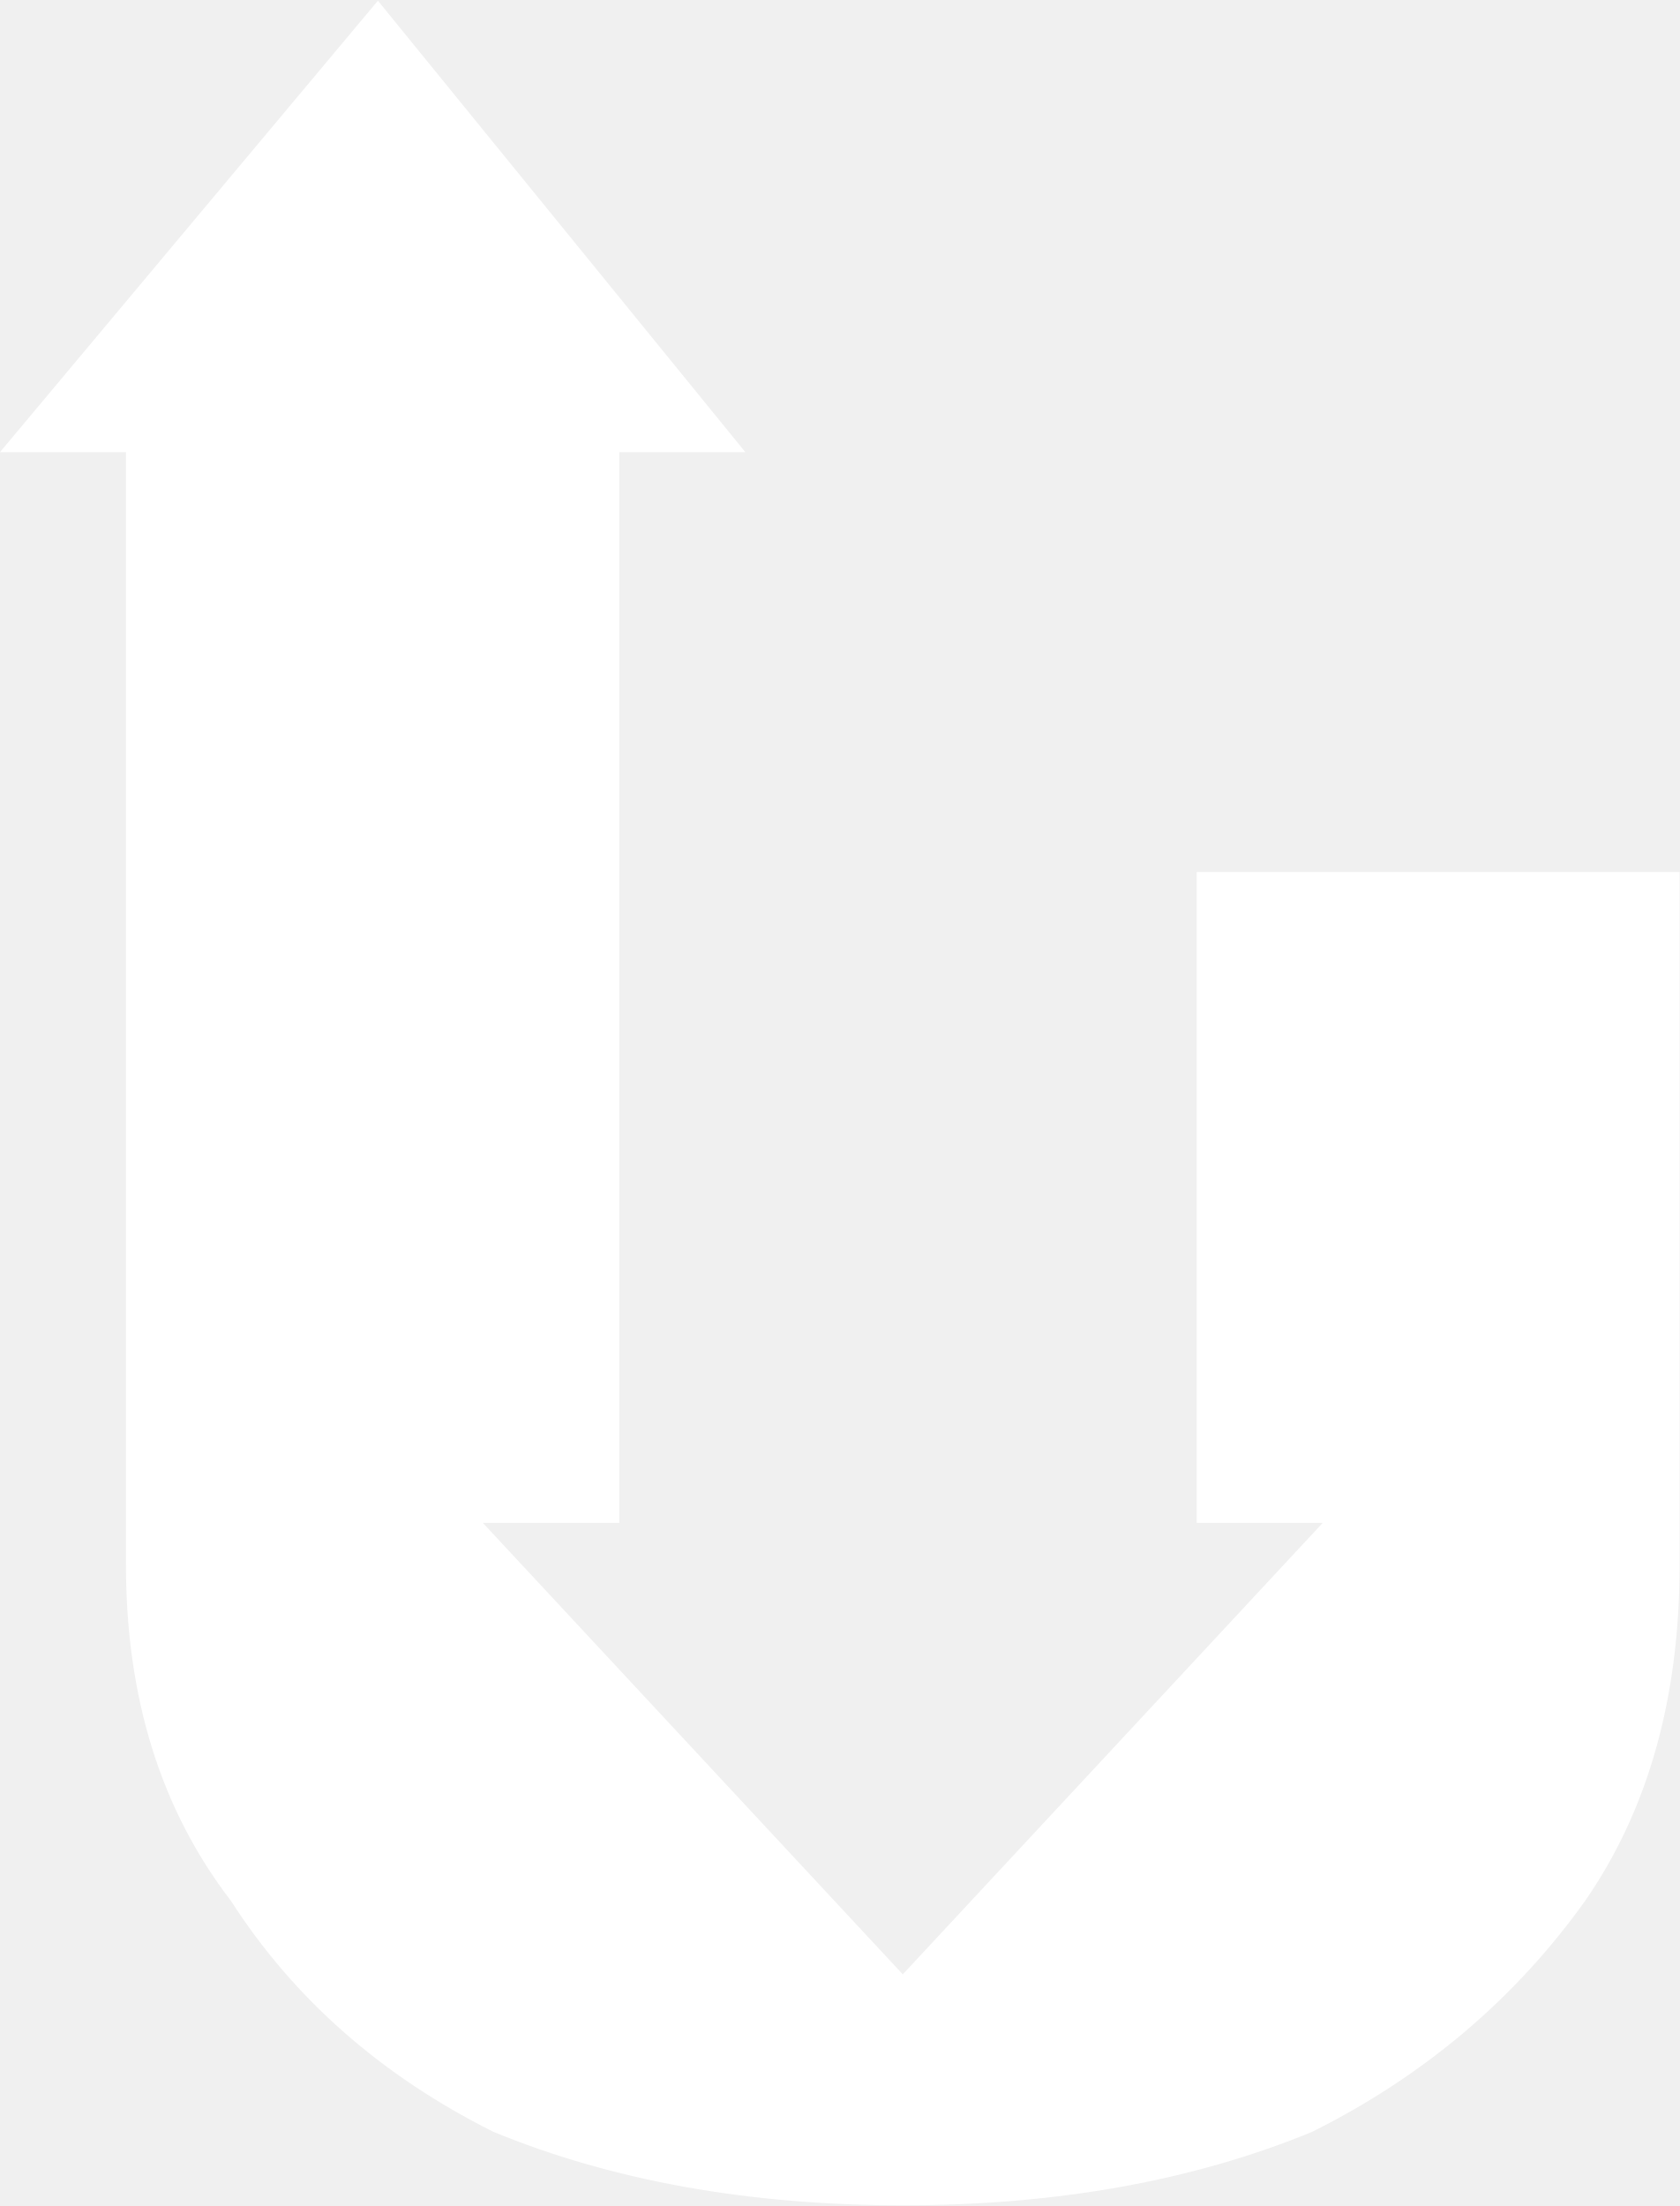
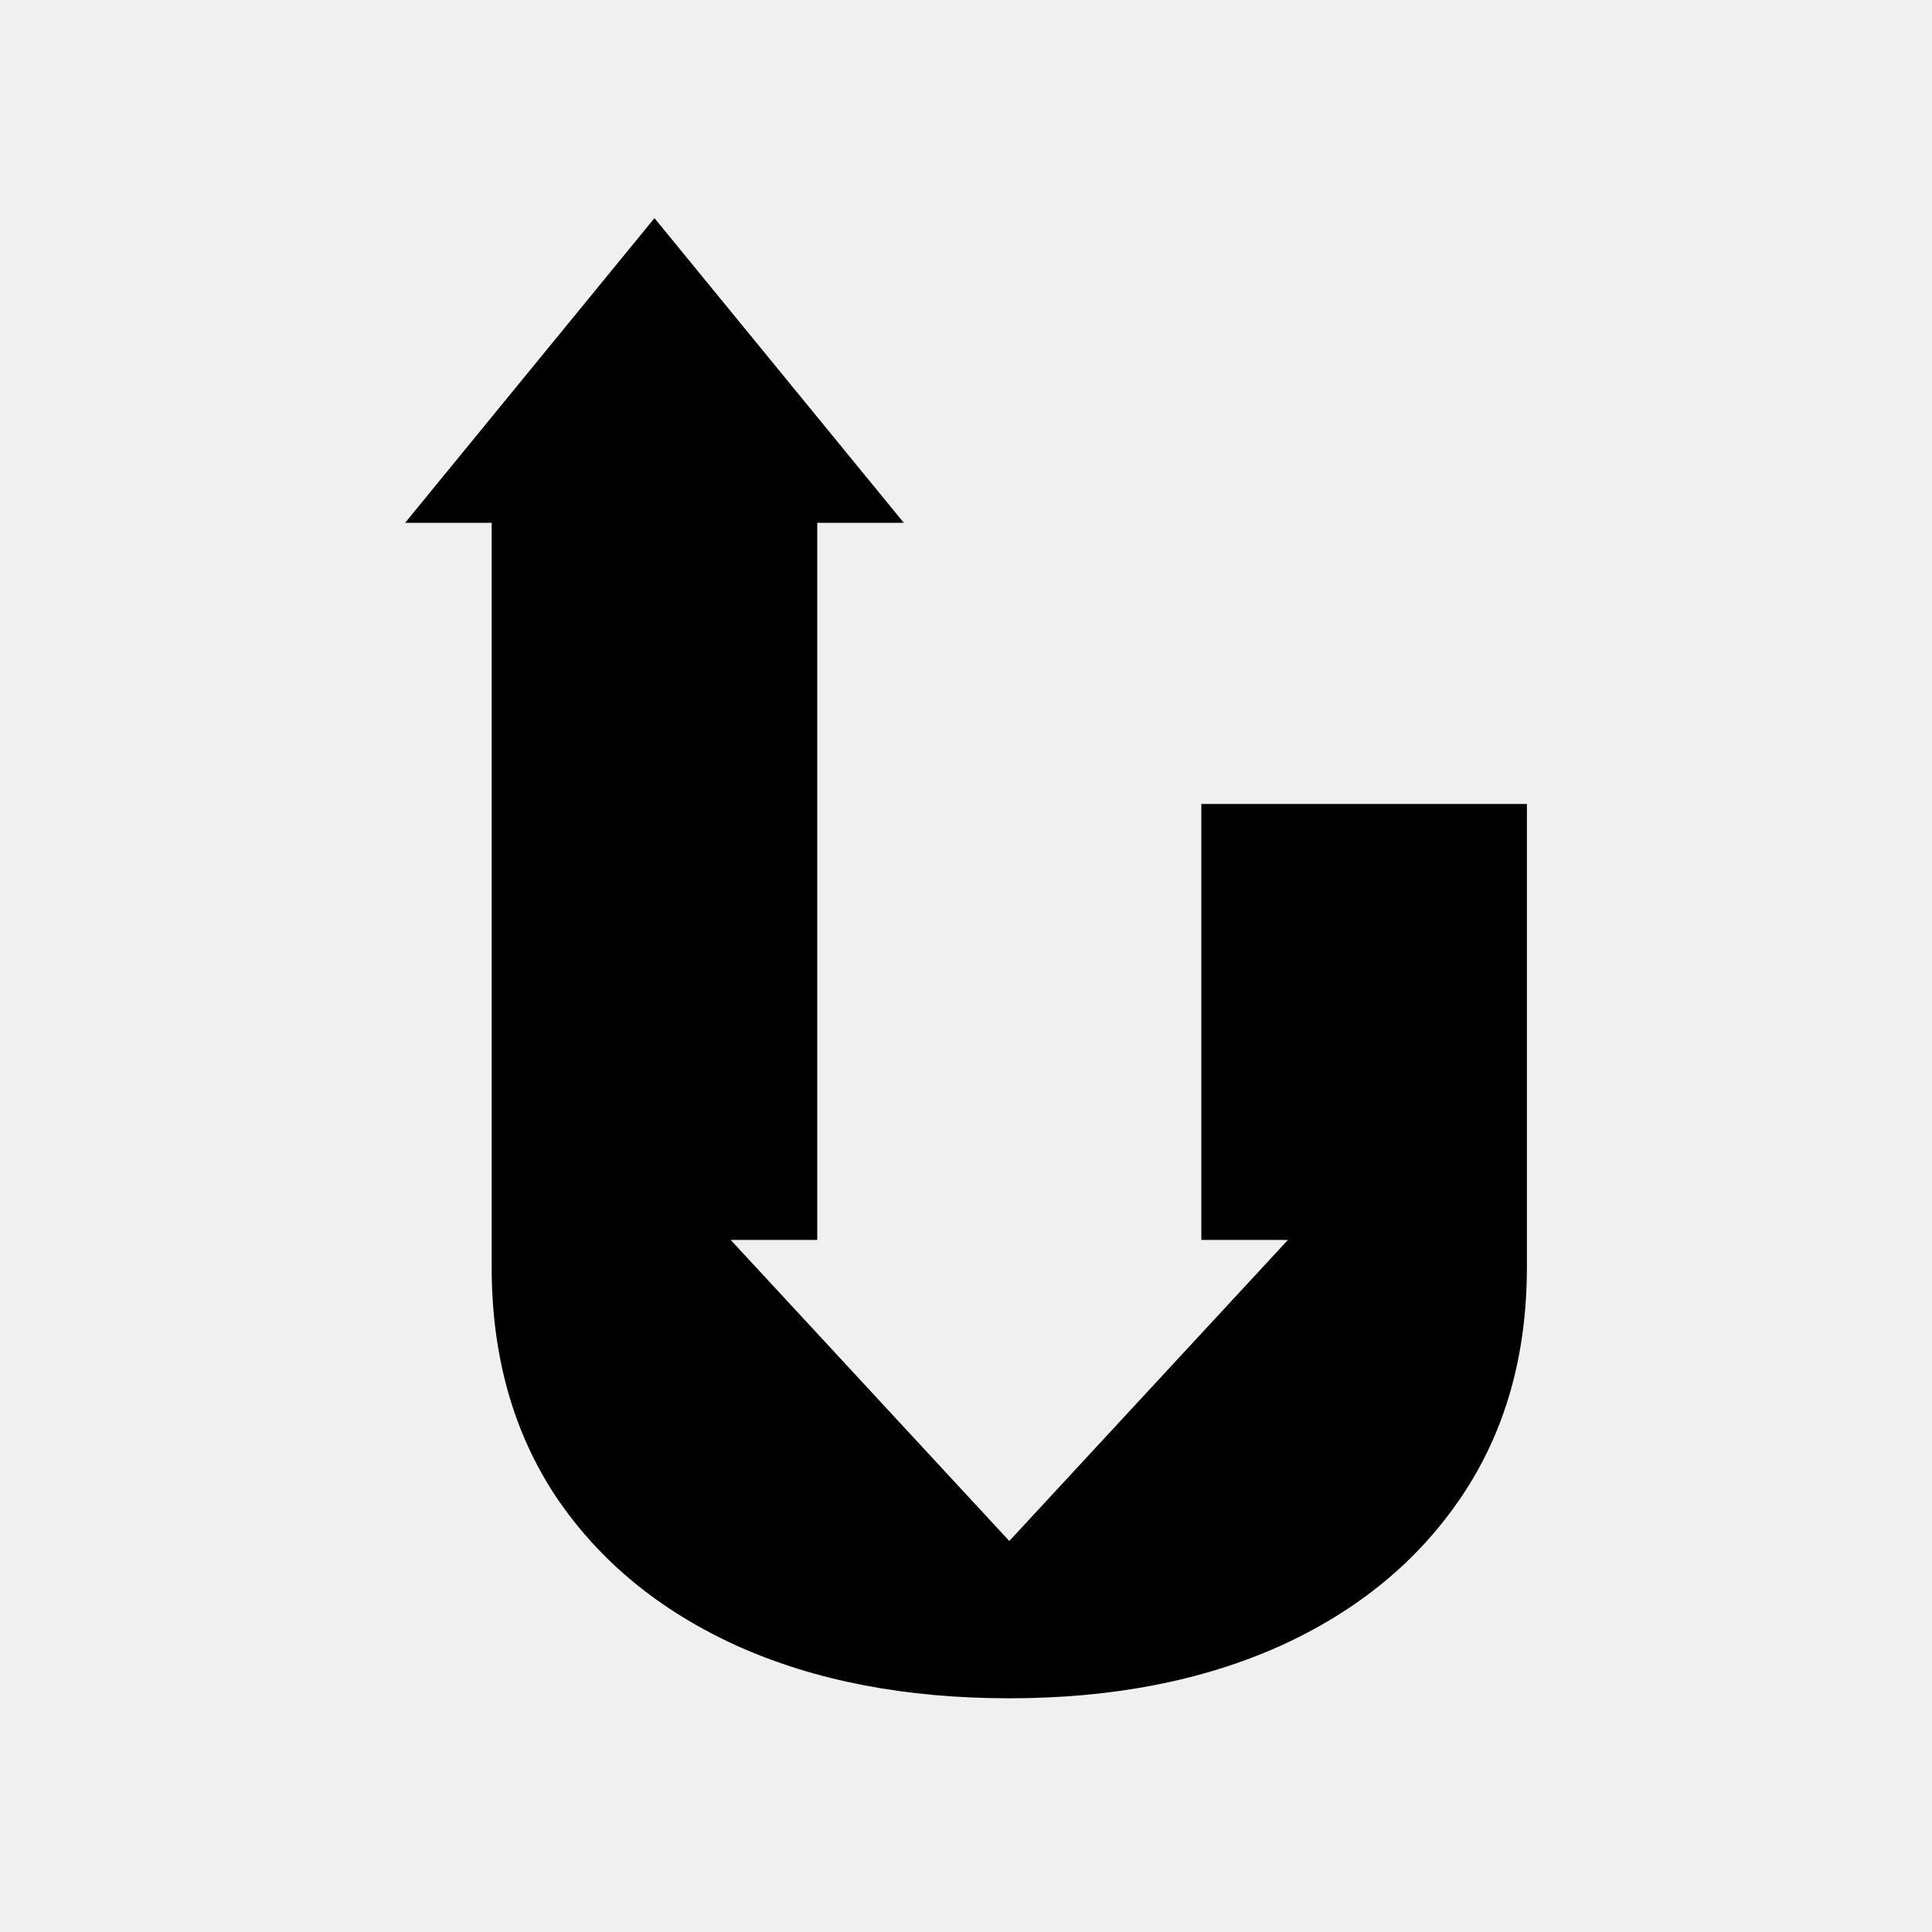
- <svg xmlns="http://www.w3.org/2000/svg" version="1.2" viewBox="0 0 16 21" width="300" height="394">
-   <style>
- 		.s0 { fill: #ffffff } 
- 	</style>
-   <path class="s0" d="m11.4 8.3h4.6v6.6q0 1.9-0.9 3.2-1 1.4-2.6 2.2-1.7 0.7-3.9 0.7-2.2 0-3.9-0.7-1.6-0.8-2.5-2.2-1-1.3-1-3.2v-10.6h-1.2l3.6-4.3 3.5 4.3h-1.2v10.2h-1.3l4 4.3 4-4.3h-1.2z" />
+ <svg xmlns="http://www.w3.org/2000/svg" width="124" height="124" viewBox="0 0 124 124" fill="none">
+   <path d="M77.105 51.602H98V81.328C98 87.008 96.597 91.923 93.791 96.074C91.01 100.201 87.127 103.393 82.141 105.65C77.155 107.883 71.368 109 64.779 109C58.139 109 52.327 107.883 47.341 105.65C42.355 103.393 38.472 100.201 35.691 96.074C32.935 91.923 31.557 87.008 31.557 81.328V33.556H26L42.005 14L58.01 33.556H52.452V79.58H46.895L64.779 98.905L82.664 79.58H77.105V51.602Z" fill="black" />
</svg>
